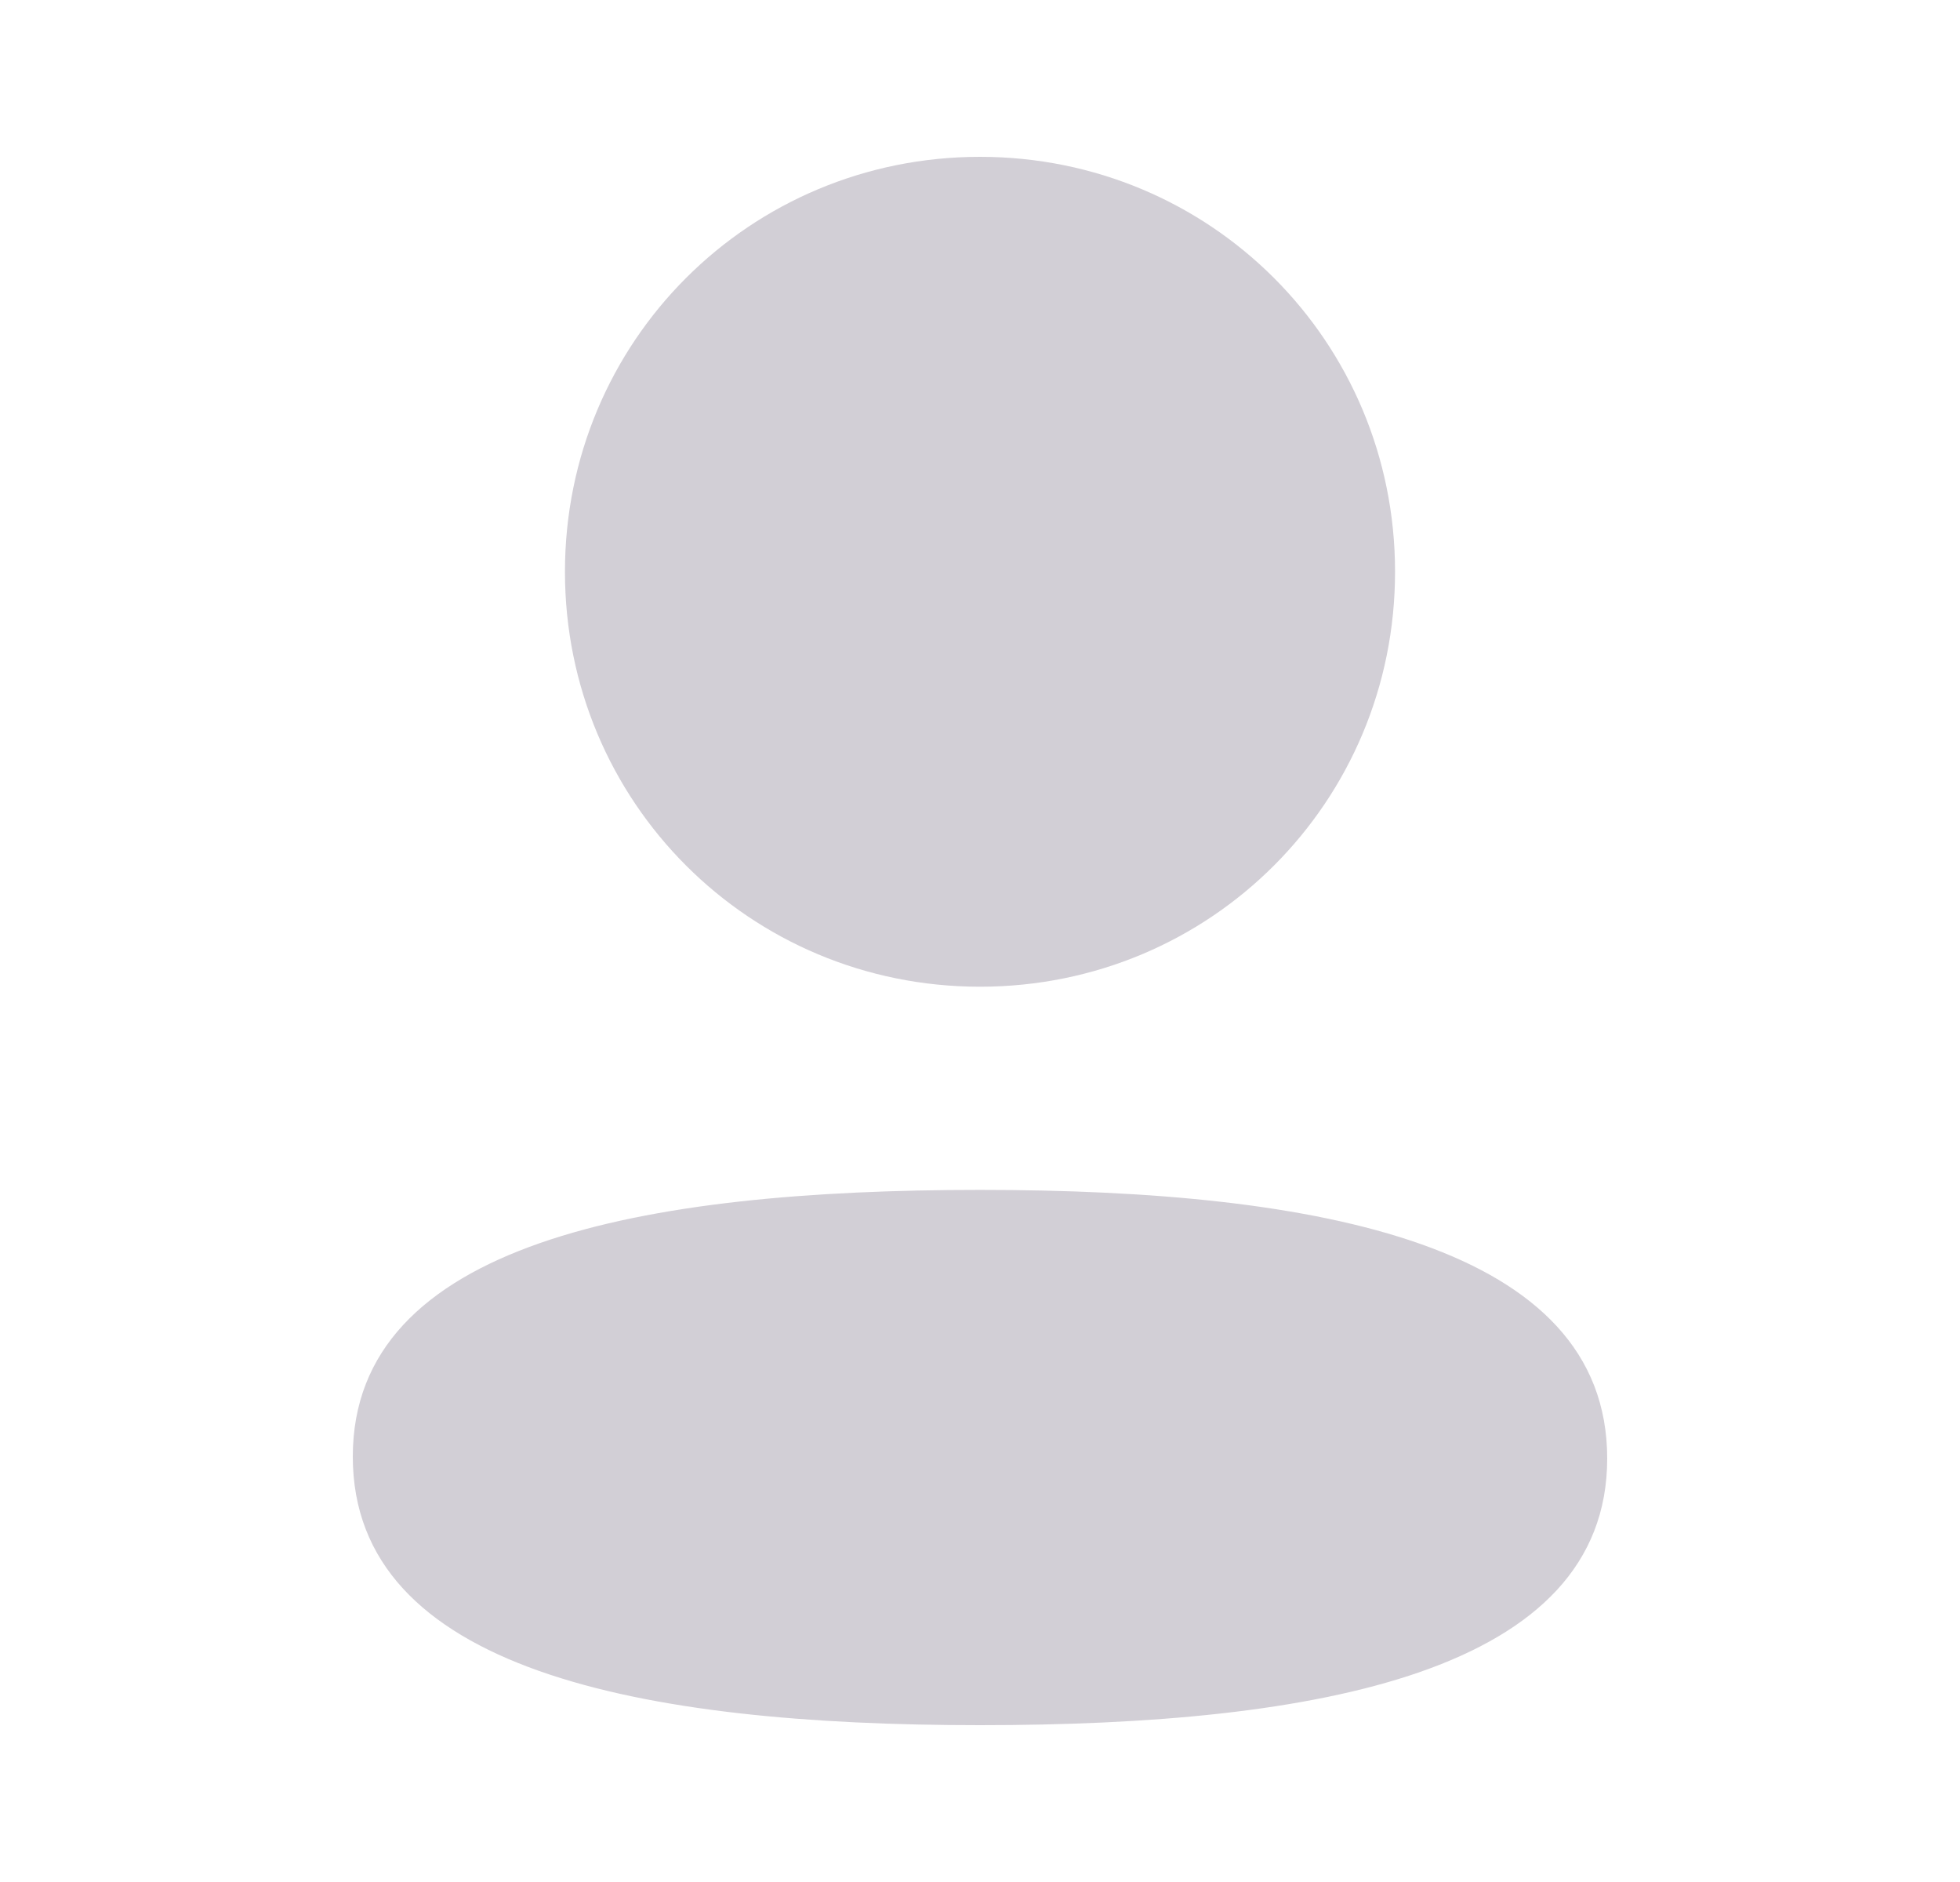
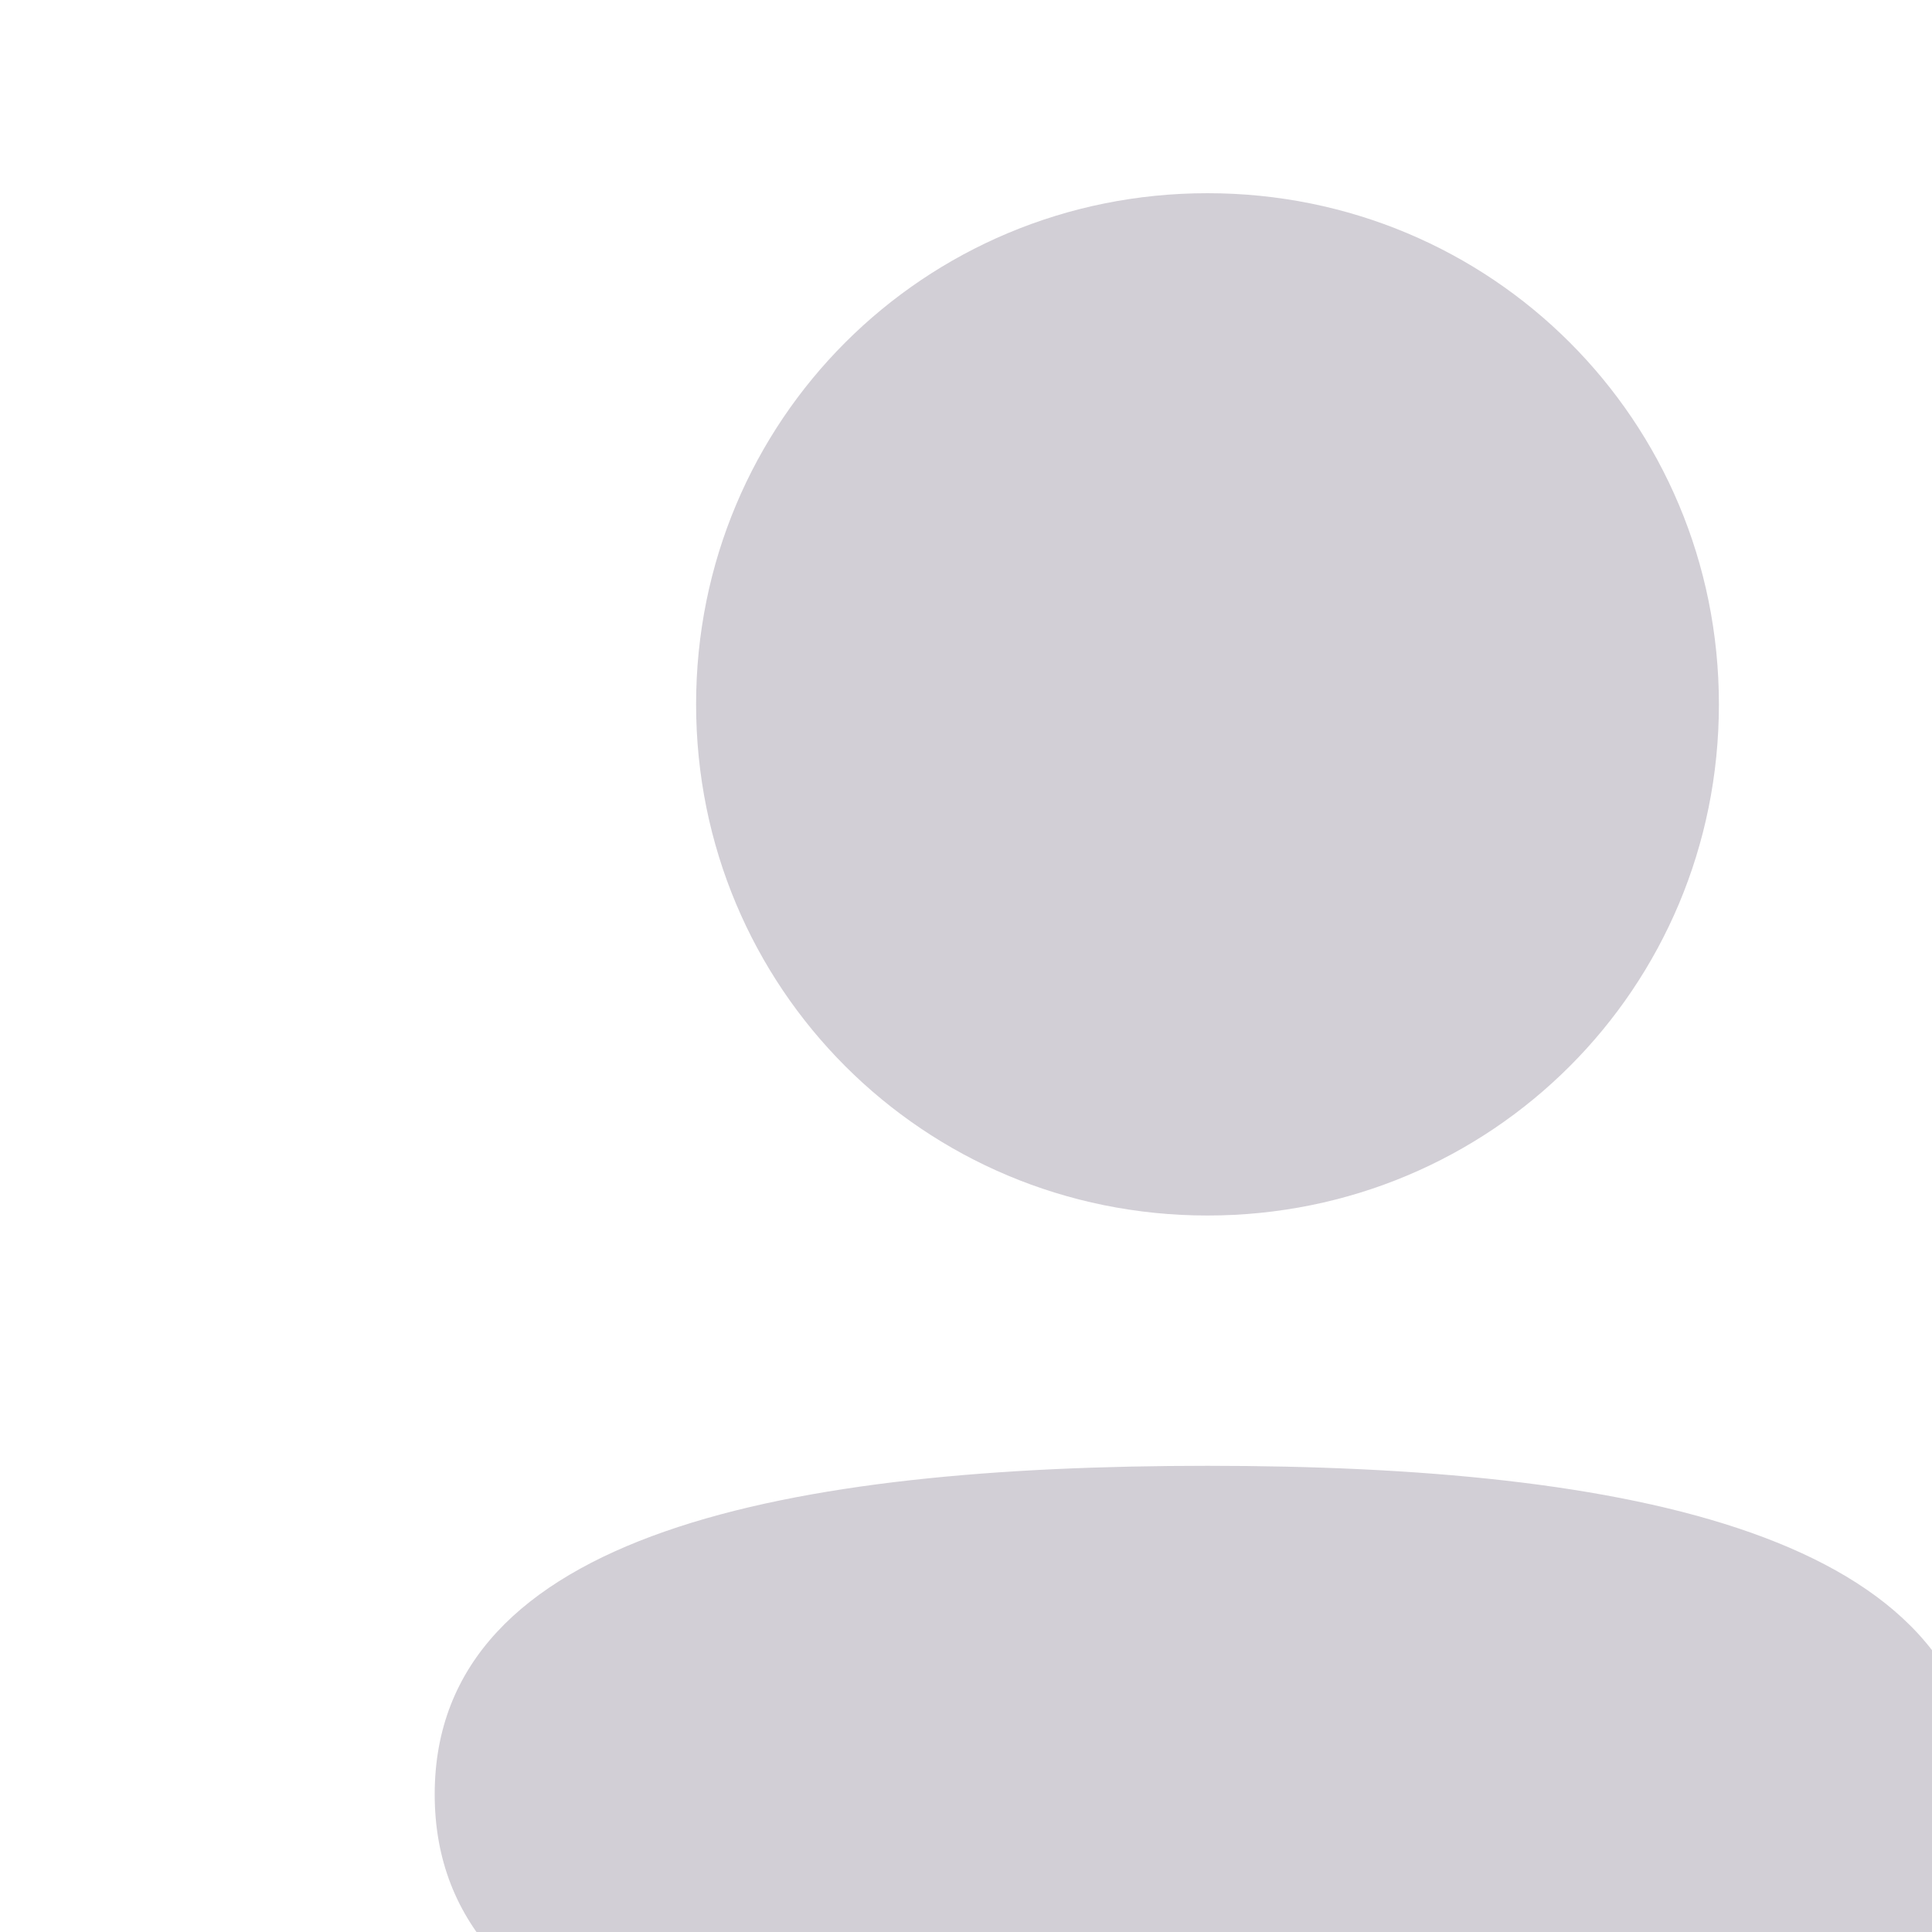
- <svg xmlns="http://www.w3.org/2000/svg" width="25" height="24" viewBox="0 0 25 24" fill="none">
+ <svg xmlns="http://www.w3.org/2000/svg" width="20" height="20" viewBox="0 0 20 20" fill="none">
  <g opacity="0.2">
    <path fill-rule="evenodd" clip-rule="evenodd" d="M17.794 7.291C17.794 10.228 15.439 12.583 12.5 12.583C9.562 12.583 7.206 10.228 7.206 7.291C7.206 4.354 9.562 2 12.5 2C15.439 2 17.794 4.354 17.794 7.291ZM12.5 22C8.162 22 4.5 21.295 4.5 18.575C4.5 15.854 8.185 15.174 12.5 15.174C16.839 15.174 20.5 15.879 20.5 18.599C20.5 21.32 16.815 22 12.5 22Z" fill="#200E32" />
  </g>
</svg>
